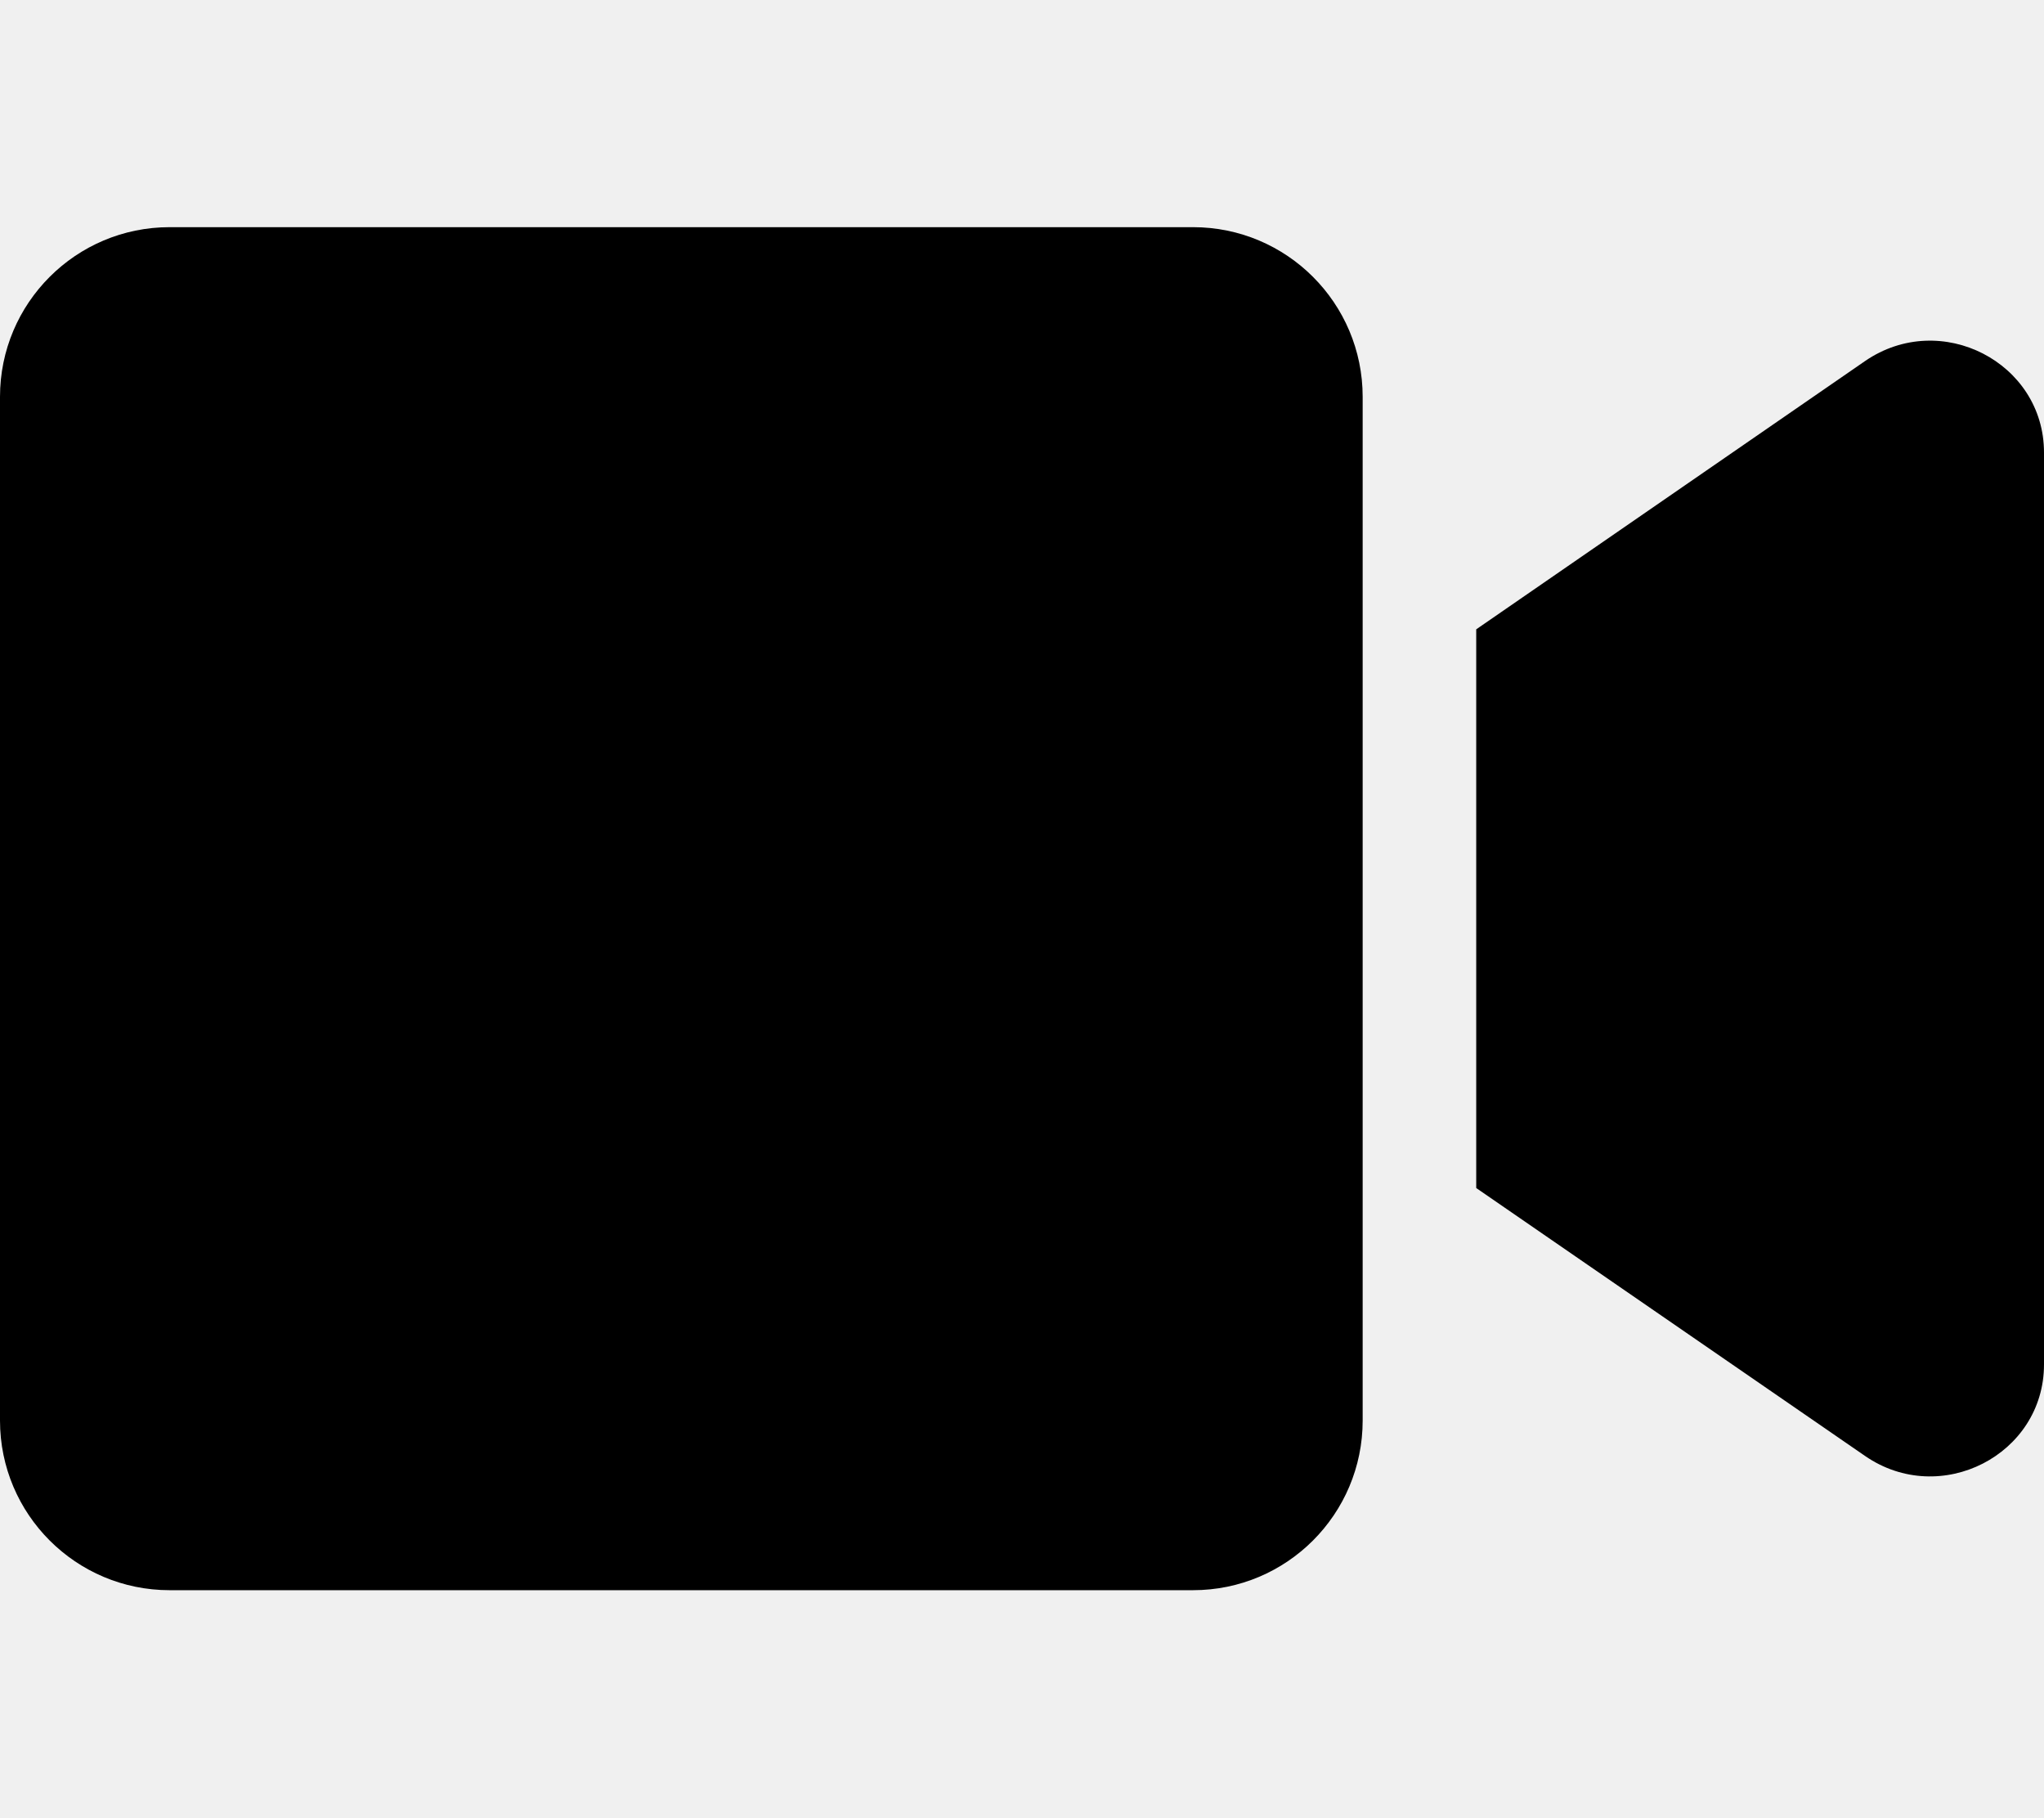
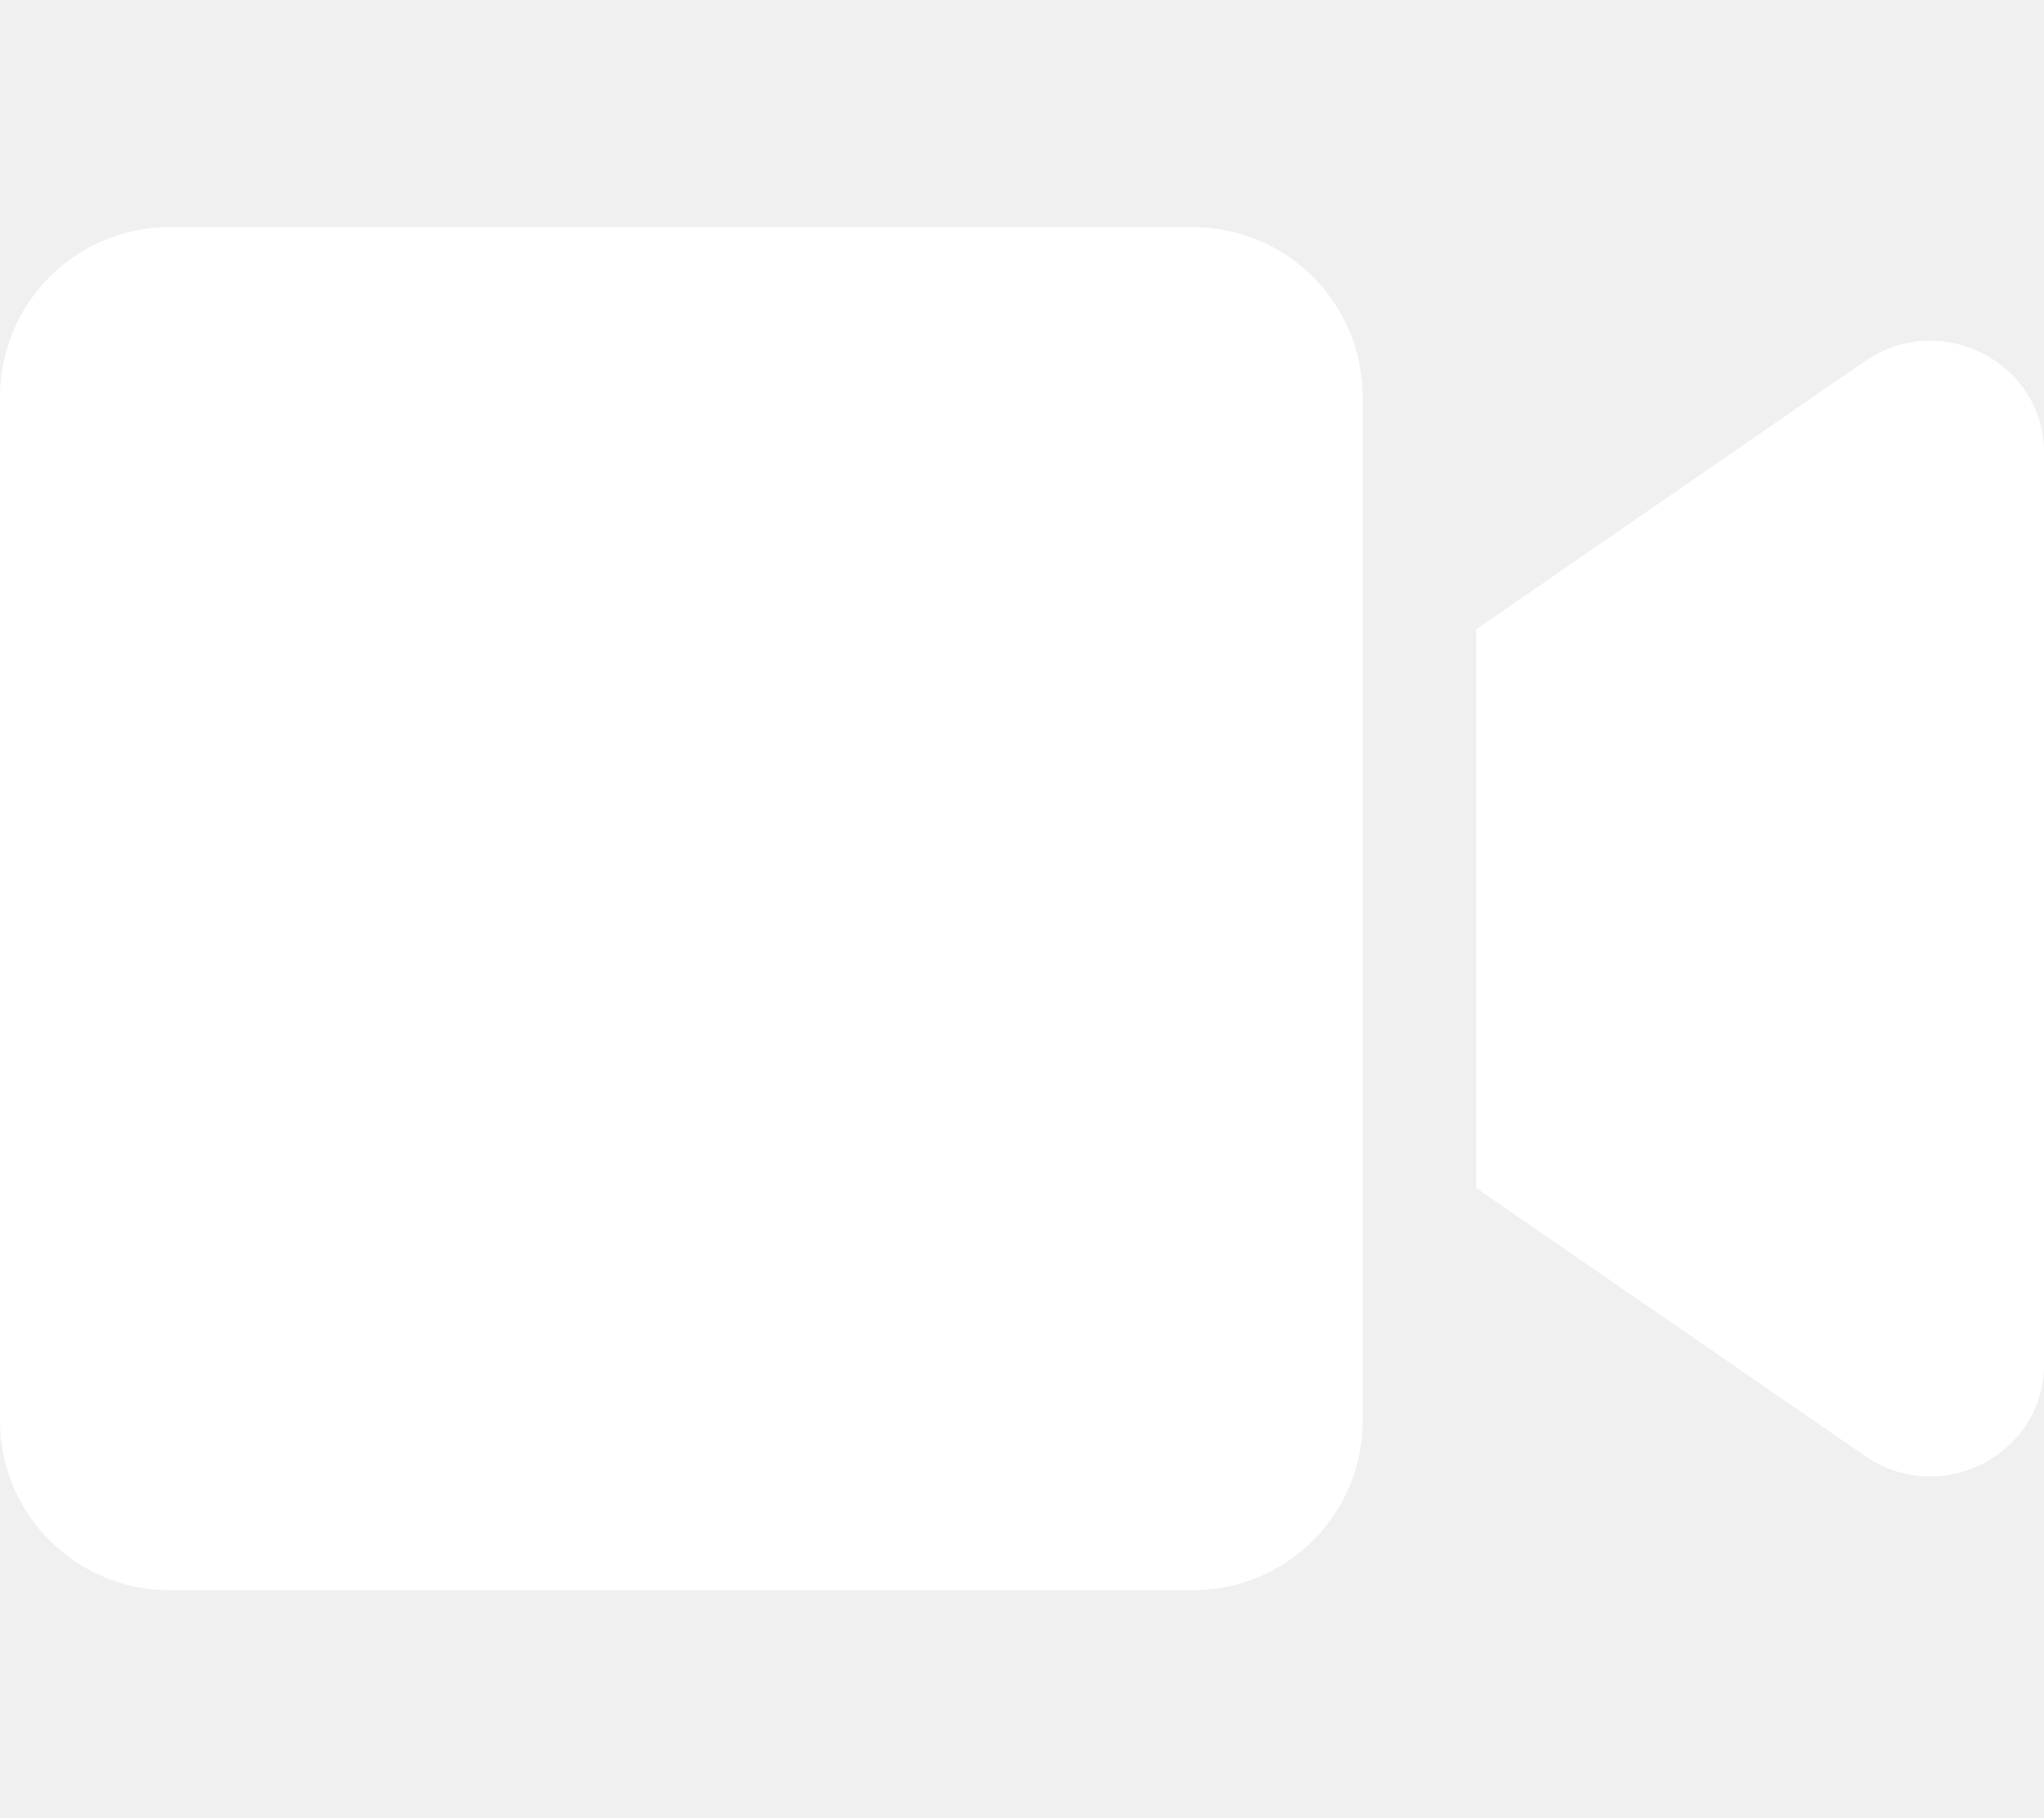
<svg xmlns="http://www.w3.org/2000/svg" aria-hidden="true" focusable="false" data-prefix="fas" data-icon="video" class="svg-inline--fa fa-video fa-w-18" role="img" viewBox="0 0 576 512">
-   <path fill="currentColor" d="M336.2 64H47.8C21.4 64 0 85.4 0 111.8v288.4C0 426.6 21.4 448 47.8 448h288.4c26.4 0 47.8-21.4 47.8-47.8V111.8c0-26.4-21.4-47.8-47.8-47.8zm189.4 37.7L416 177.3v157.4l109.6 75.5c21.2 14.6 50.4-.3 50.4-25.8V127.5c0-25.4-29.1-40.4-50.4-25.8z" />
+   <path fill="#fff" d="M336.2 64H47.8C21.4 64 0 85.4 0 111.8v288.4C0 426.6 21.4 448 47.8 448h288.4c26.4 0 47.8-21.4 47.8-47.8V111.8c0-26.4-21.4-47.8-47.8-47.8zm189.4 37.7L416 177.3v157.4l109.6 75.5c21.2 14.6 50.4-.3 50.4-25.8V127.5c0-25.4-29.1-40.4-50.4-25.8z" />
</svg>
